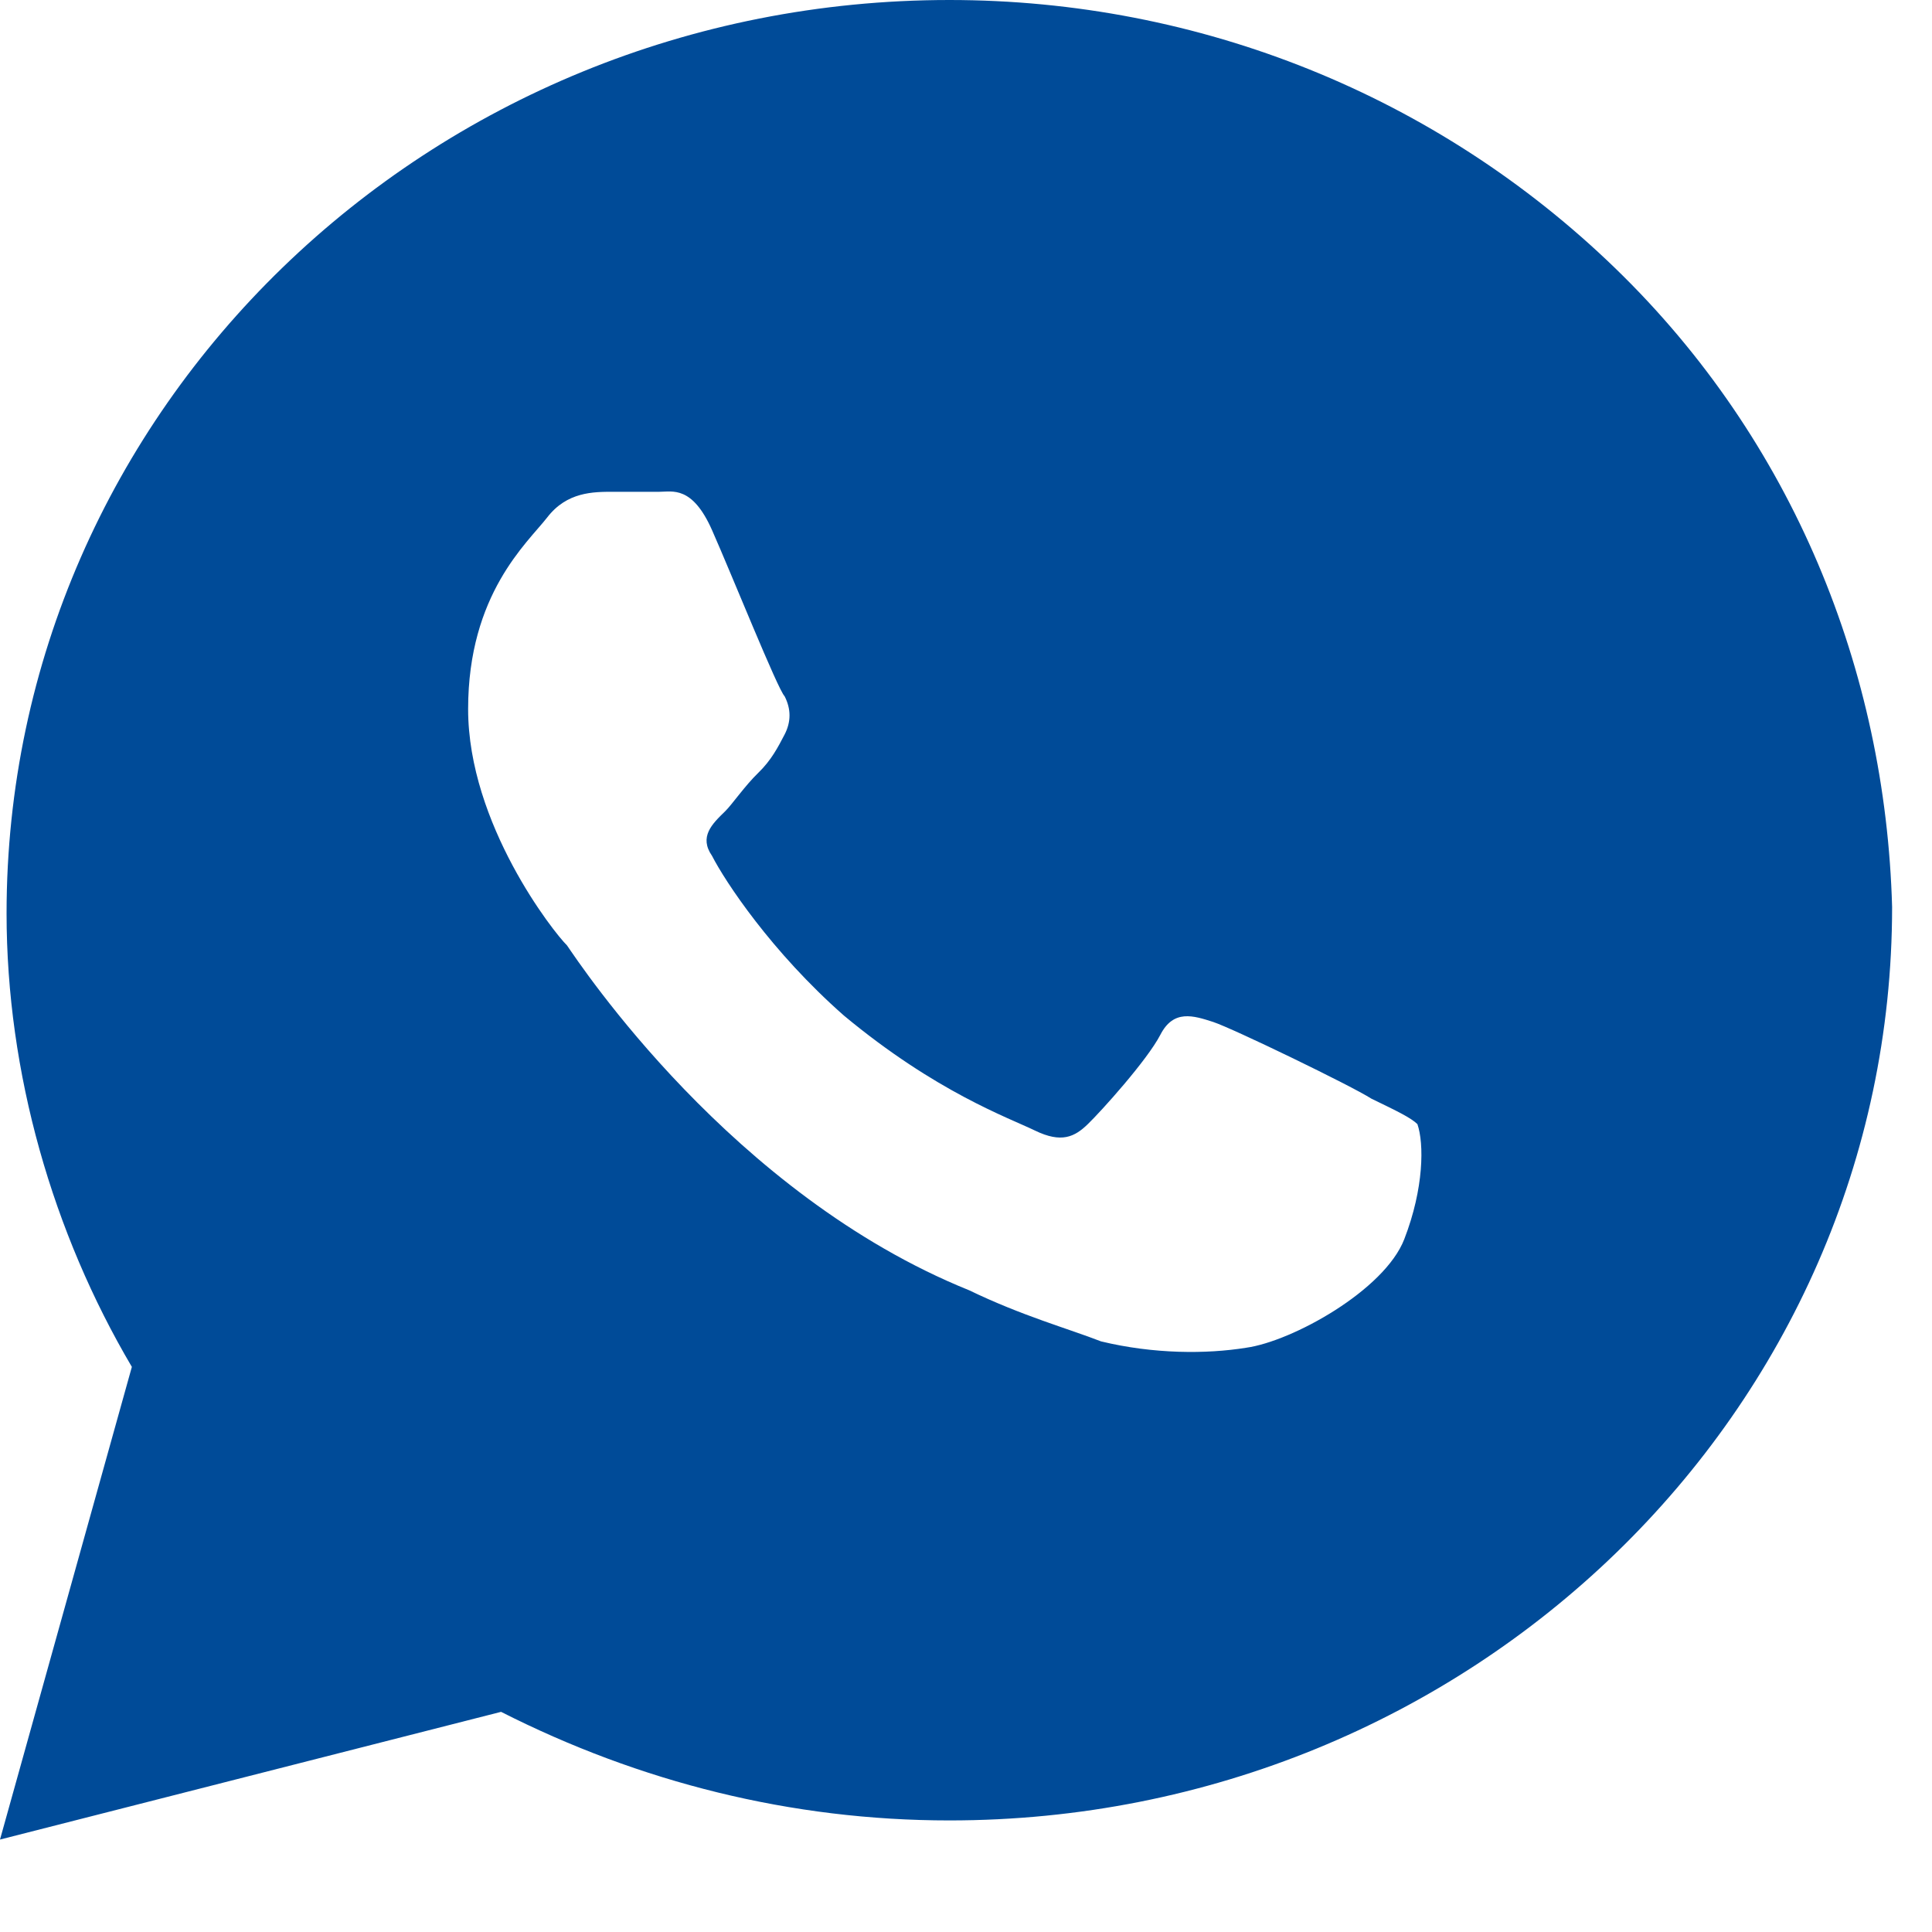
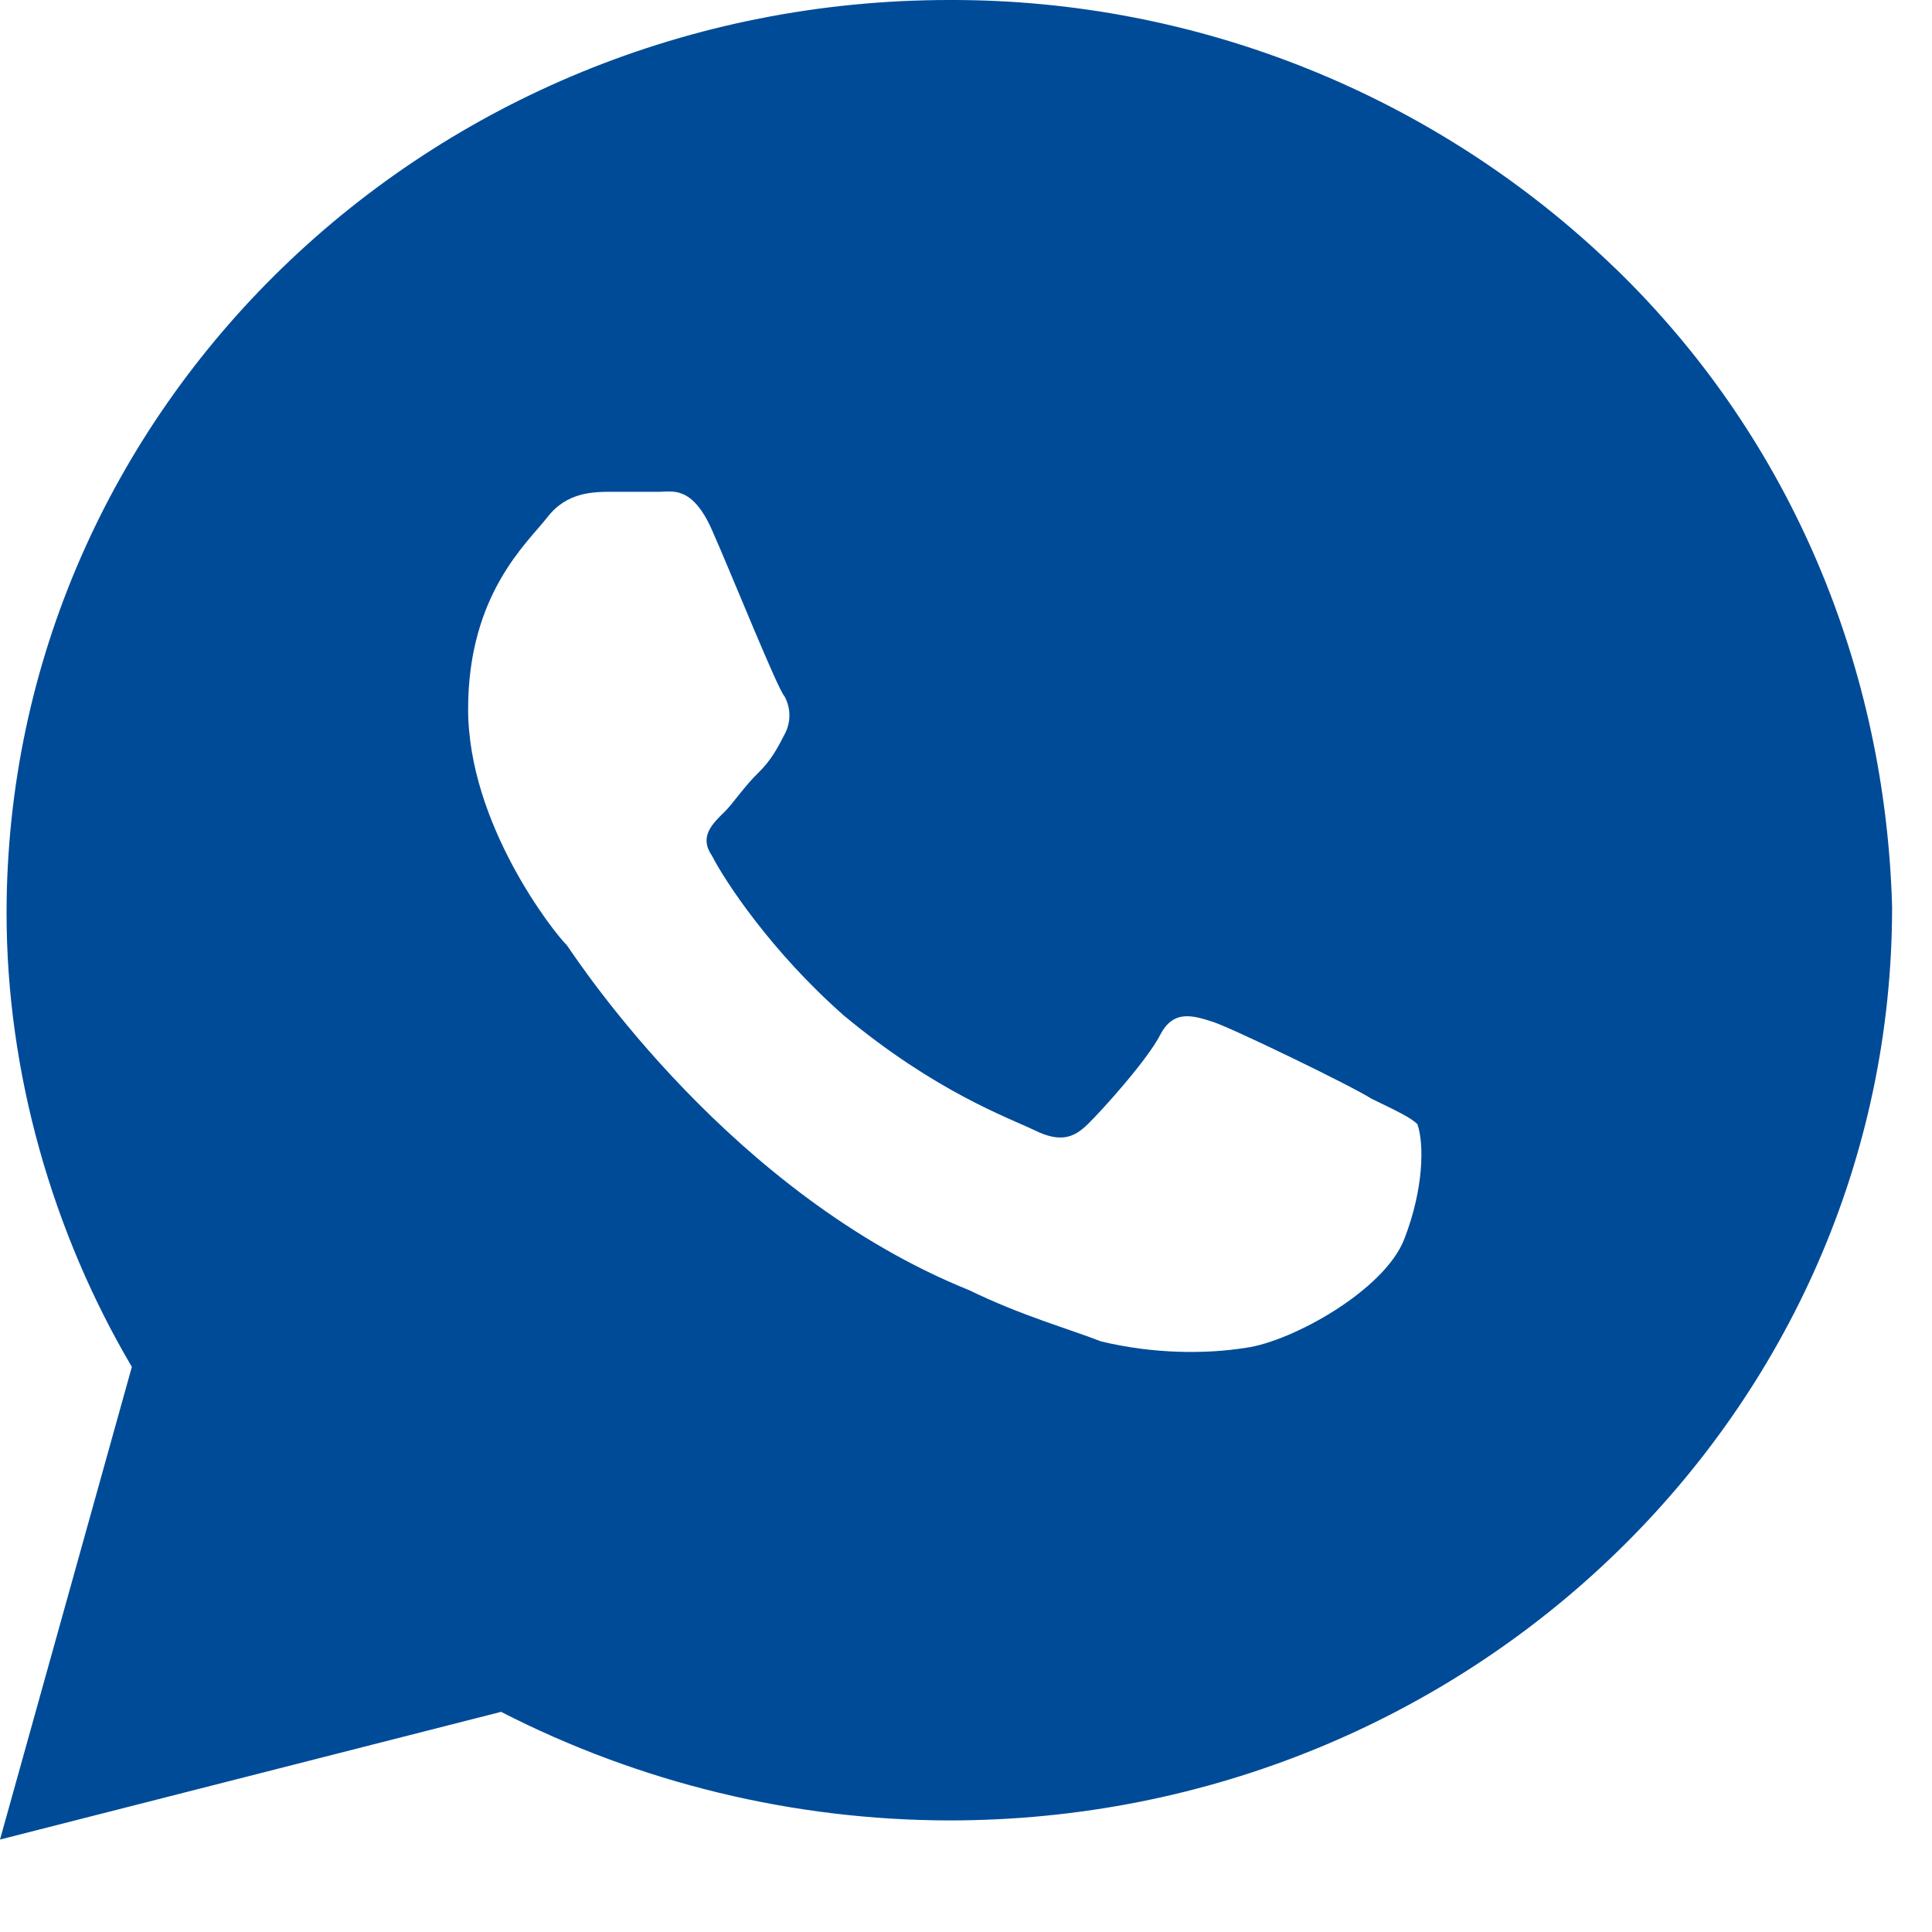
- <svg xmlns="http://www.w3.org/2000/svg" width="20" height="20" viewBox="0 0 20 20" fill="none">
-   <path d="M16.721 2.777C14.878 0.992 12.421 0 9.828 0C4.436 0 0.068 4.232 0.068 9.455C0.068 11.108 0.546 12.762 1.365 14.15L0 19.043L5.187 17.721C6.62 18.448 8.19 18.845 9.828 18.845C15.219 18.845 19.587 14.613 19.587 9.389C19.519 6.943 18.564 4.562 16.721 2.777ZM14.537 12.828C14.332 13.357 13.377 13.886 12.899 13.952C12.489 14.018 11.944 14.018 11.398 13.886C11.056 13.753 10.579 13.621 10.033 13.357C7.576 12.365 6.006 9.984 5.869 9.786C5.733 9.654 4.846 8.53 4.846 7.34C4.846 6.149 5.46 5.62 5.665 5.356C5.869 5.091 6.142 5.091 6.347 5.091C6.484 5.091 6.688 5.091 6.825 5.091C6.961 5.091 7.166 5.025 7.371 5.488C7.576 5.951 8.053 7.141 8.122 7.207C8.19 7.34 8.19 7.472 8.122 7.604C8.053 7.736 7.985 7.869 7.849 8.001C7.712 8.133 7.576 8.331 7.507 8.398C7.371 8.53 7.234 8.662 7.371 8.86C7.507 9.125 7.985 9.852 8.736 10.513C9.691 11.307 10.442 11.571 10.715 11.704C10.988 11.836 11.124 11.77 11.261 11.637C11.398 11.505 11.875 10.976 12.012 10.712C12.148 10.447 12.353 10.513 12.558 10.579C12.762 10.646 13.991 11.241 14.196 11.373C14.469 11.505 14.605 11.571 14.673 11.637C14.742 11.836 14.742 12.299 14.537 12.828Z" fill="#004B98" />
+ <svg xmlns="http://www.w3.org/2000/svg" width="20" height="20" fill="none">
+   <path d="M16.72 2.777A9.87 9.87 0 0 0 9.829 0C4.436 0 .068 4.232.068 9.455c0 1.653.478 3.307 1.297 4.695L0 19.043l5.187-1.322a10.206 10.206 0 0 0 4.64 1.124c5.392 0 9.76-4.232 9.76-9.456-.068-2.446-1.023-4.827-2.866-6.612Zm-2.183 10.05c-.205.53-1.16 1.059-1.638 1.125-.41.066-.955.066-1.501-.066-.342-.133-.82-.265-1.365-.53-2.457-.991-4.027-3.372-4.164-3.57-.136-.132-1.023-1.256-1.023-2.446 0-1.19.614-1.72.819-1.984.204-.265.477-.265.682-.265h.478c.136 0 .341-.066.546.397.205.463.682 1.653.75 1.72a.41.41 0 0 1 0 .396c-.068.132-.136.265-.272.397-.137.132-.273.33-.342.397-.136.132-.273.264-.136.462.136.265.614.992 1.365 1.653.955.794 1.706 1.058 1.979 1.19.273.133.41.067.546-.066.137-.132.614-.66.75-.925.137-.265.342-.199.547-.133.204.067 1.433.662 1.638.794.273.132.41.198.477.264.069.199.069.662-.136 1.19Z" fill="#004B98" />
</svg>
